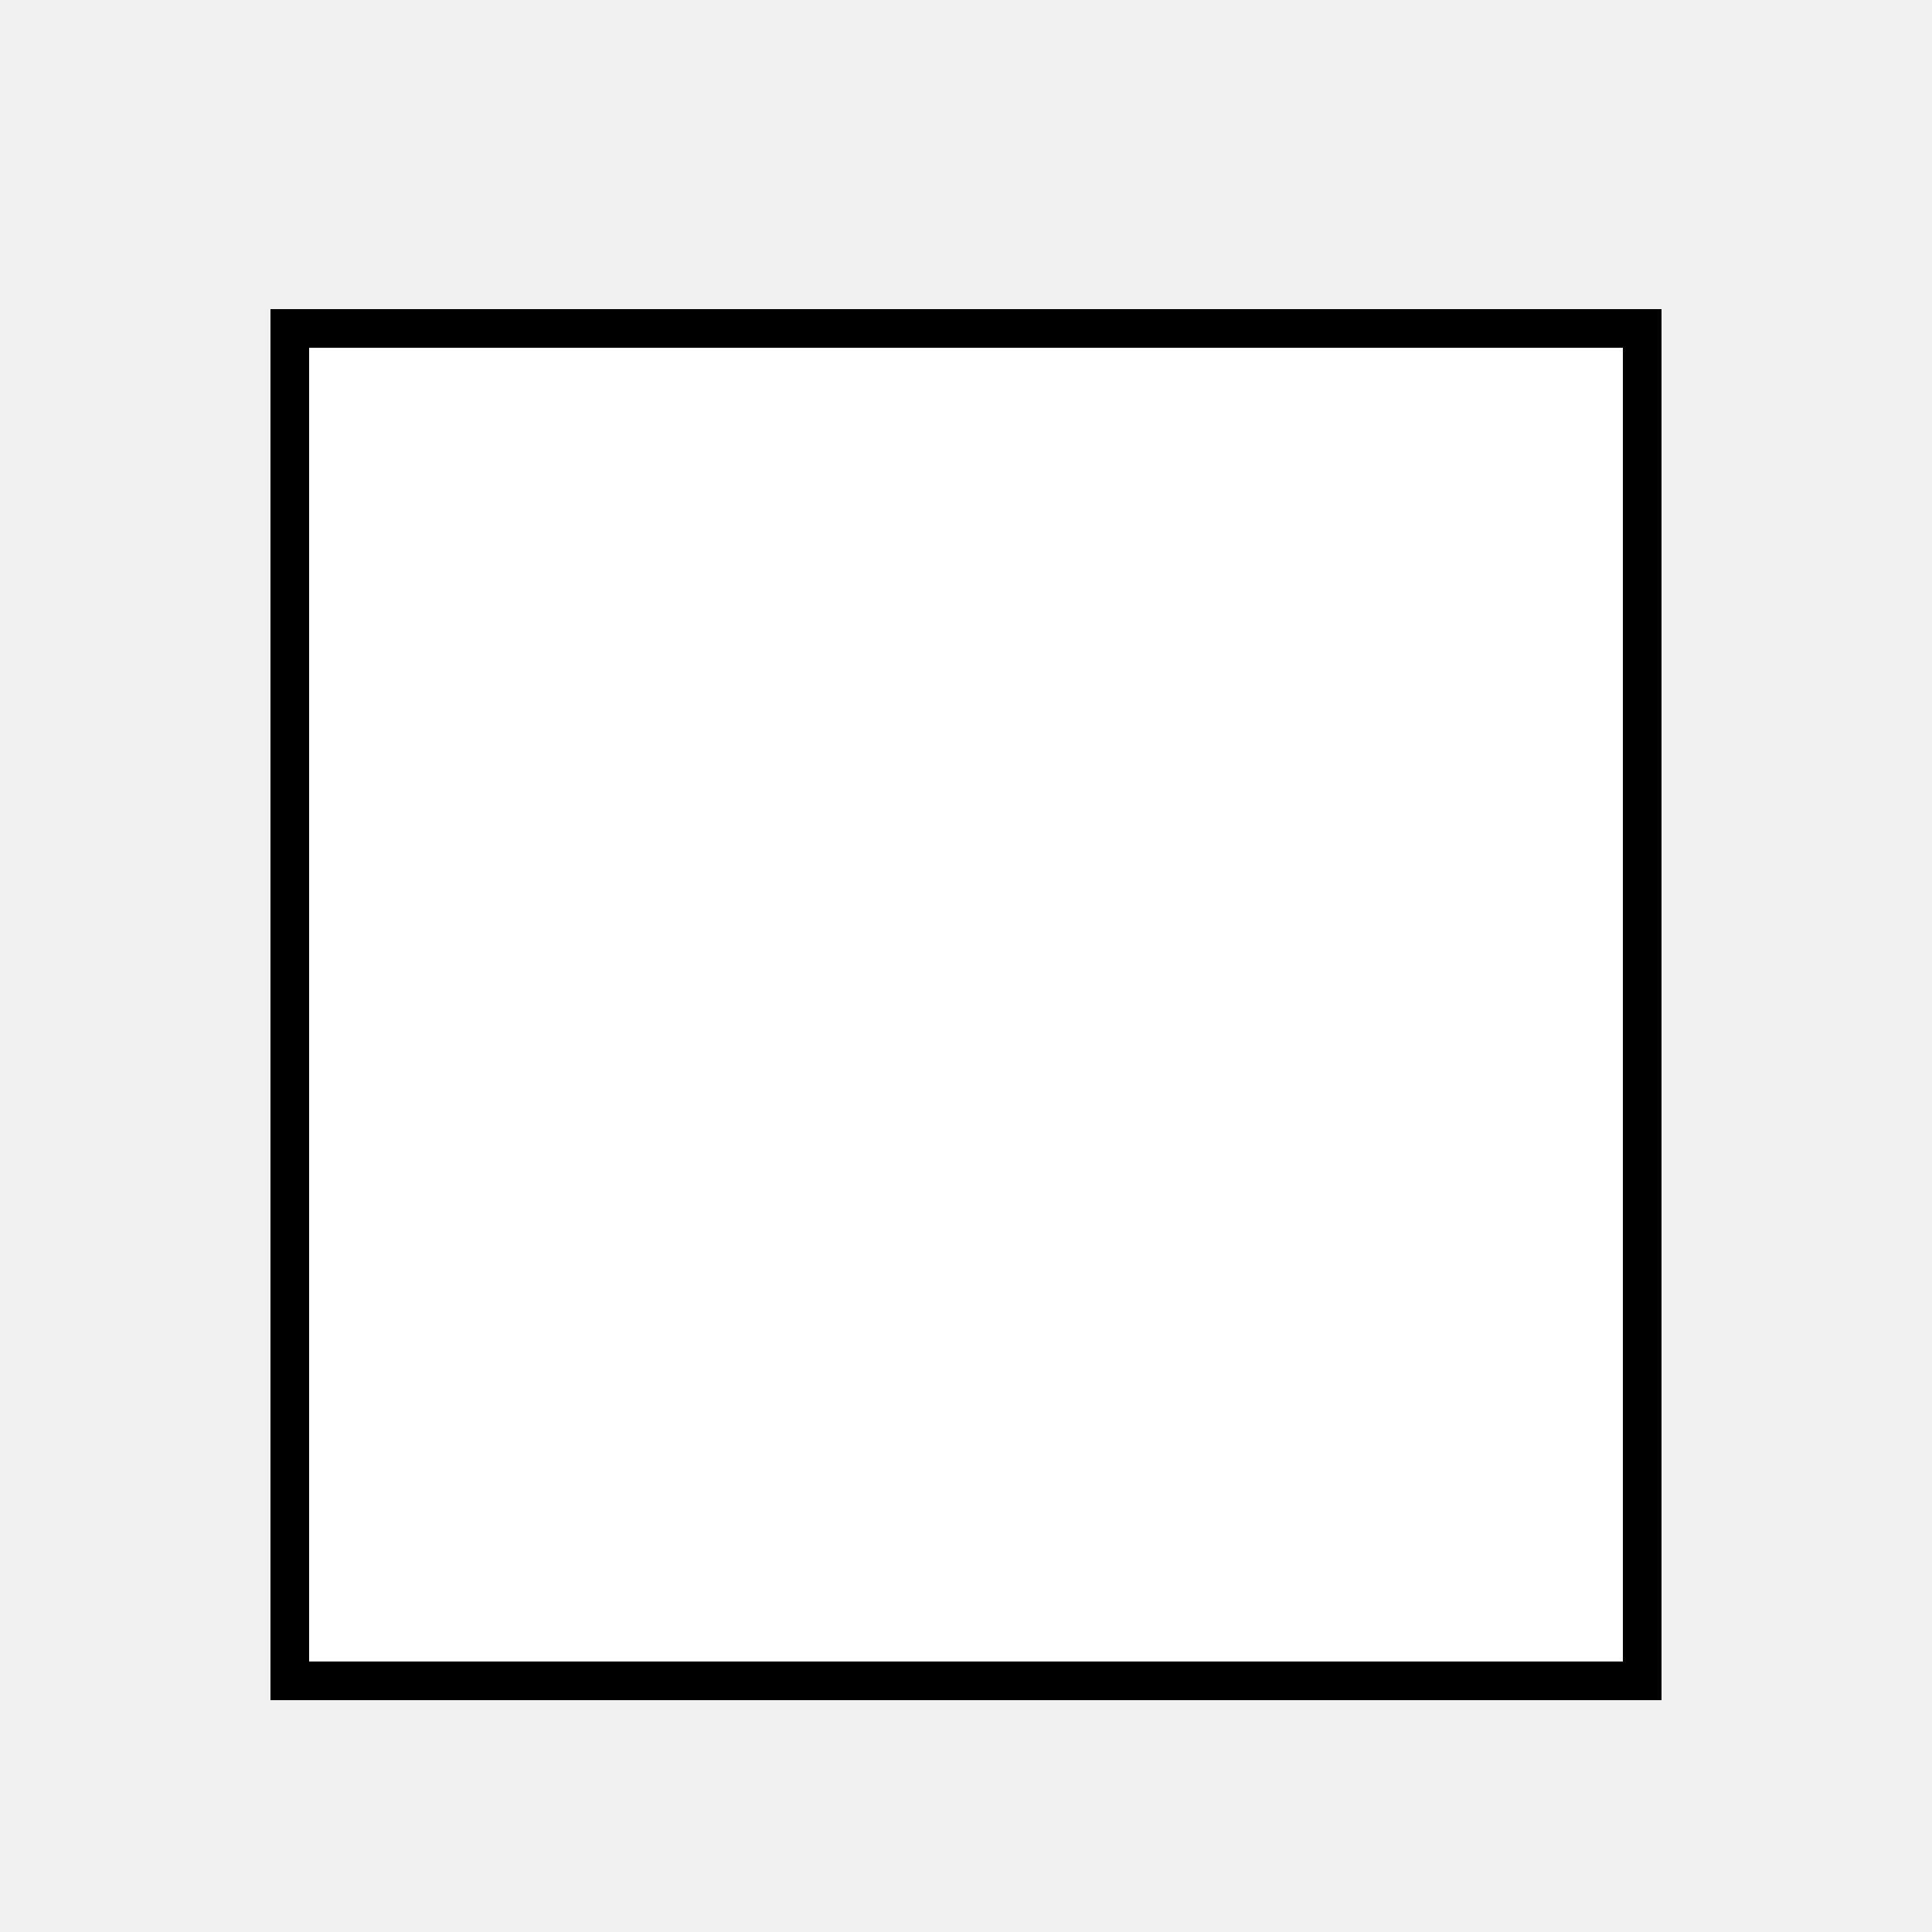
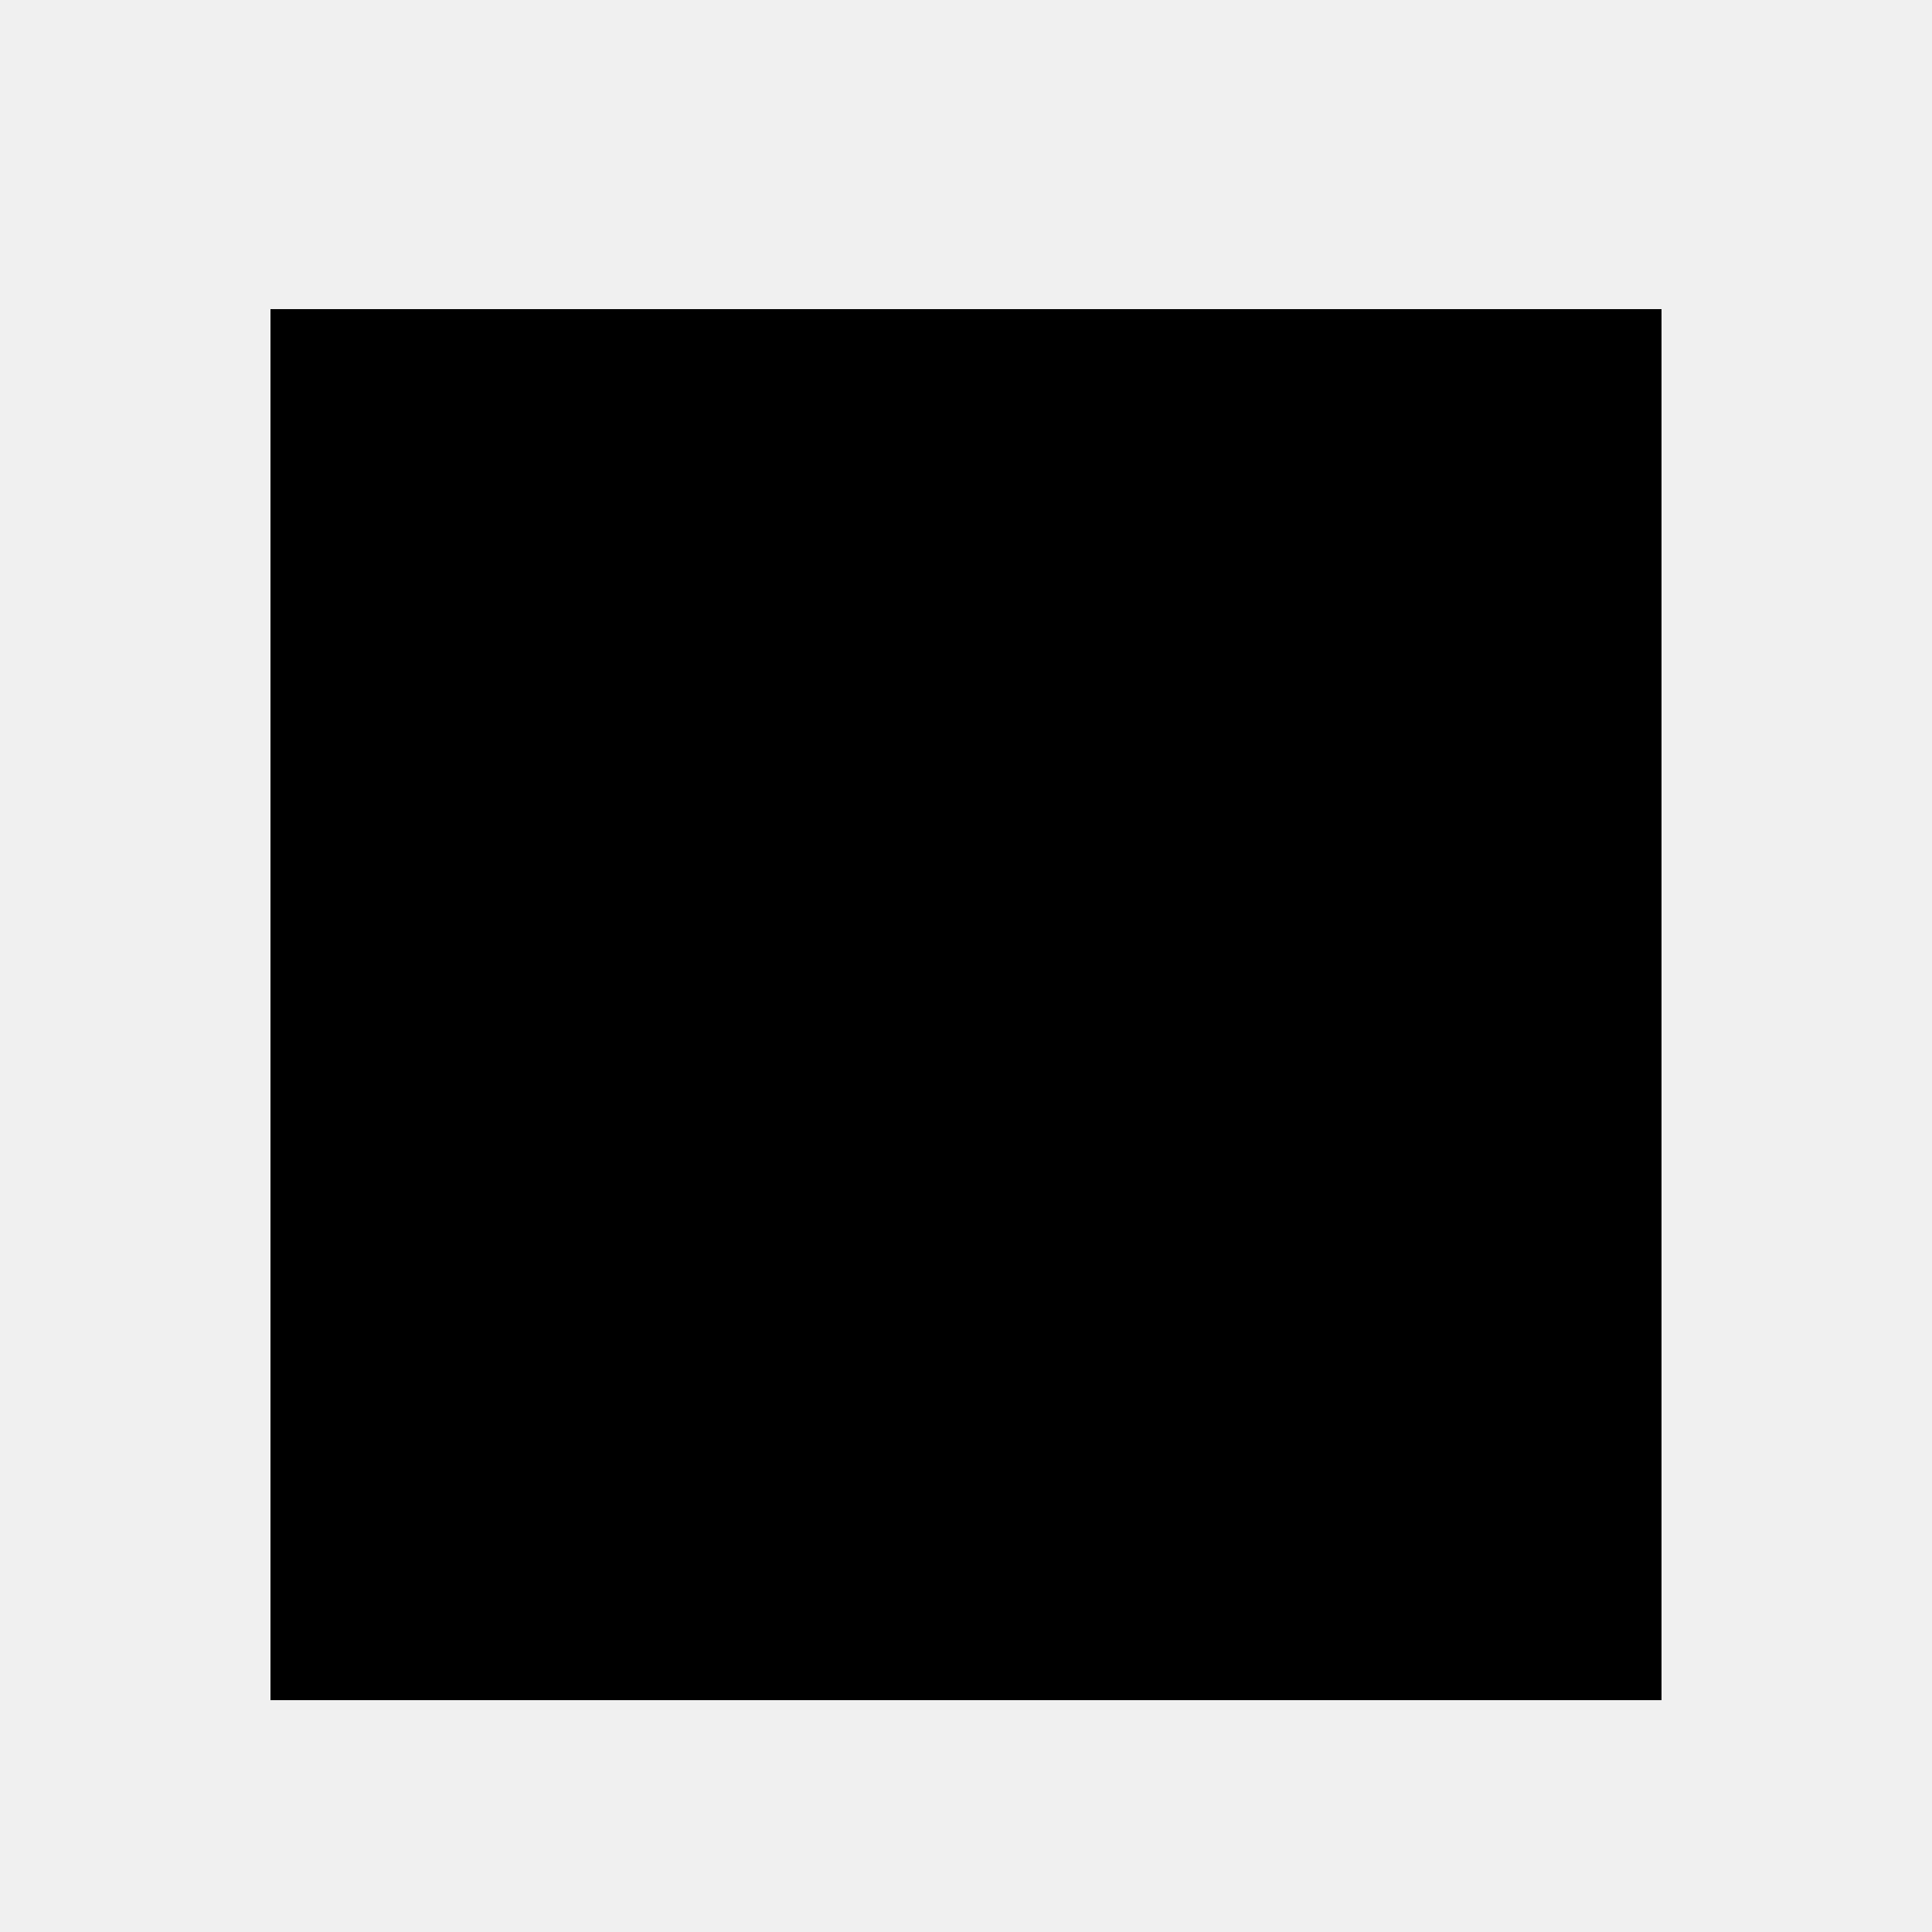
<svg xmlns="http://www.w3.org/2000/svg" version="1.1" id="Layer_1" x="0px" y="0px" viewBox="0 0 50 50" style="enable-background:new 0 0 50 50;" xml:space="preserve">
  <style type="text/css">
- 	.st0{fill:#FFFFFF;}
+ 	.st0{fill:#000000;}
</style>
  <g>
    <rect x="7.5" y="8.5" class="st0" width="35" height="35" />
    <path d="M42,9v34H8V9H42 M43,8H7v36h36V8L43,8z" />
  </g>
</svg>
